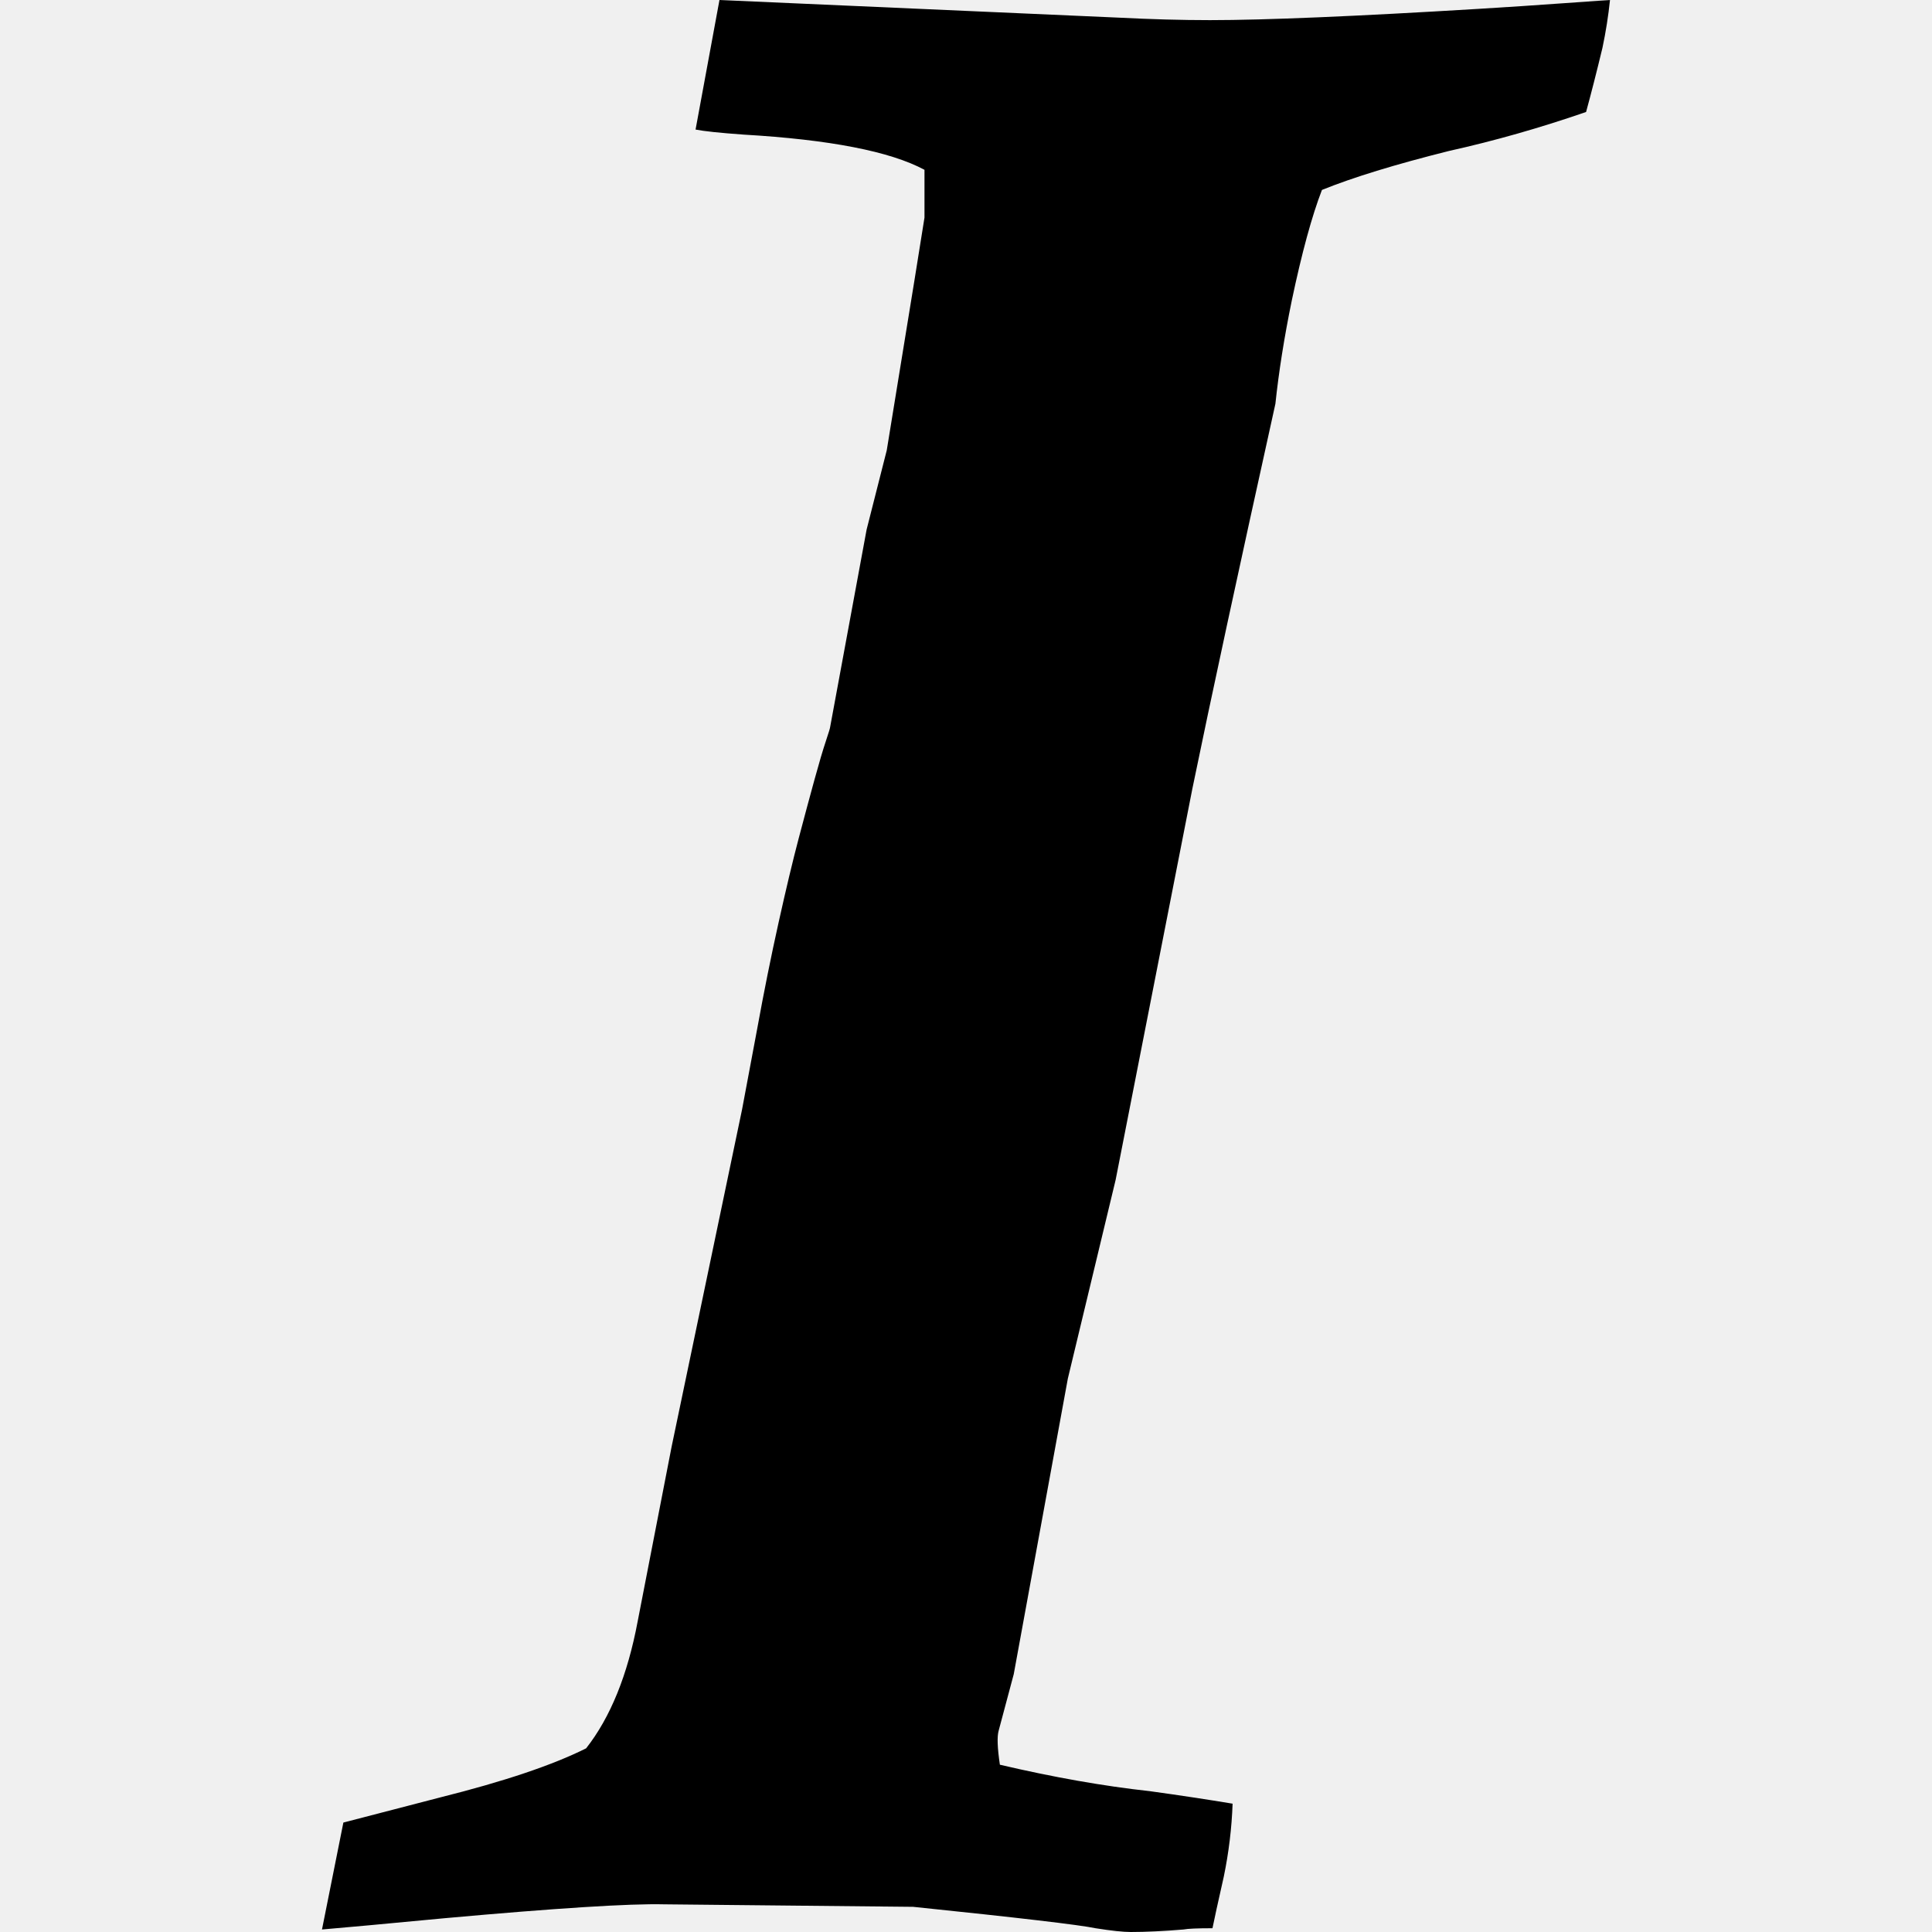
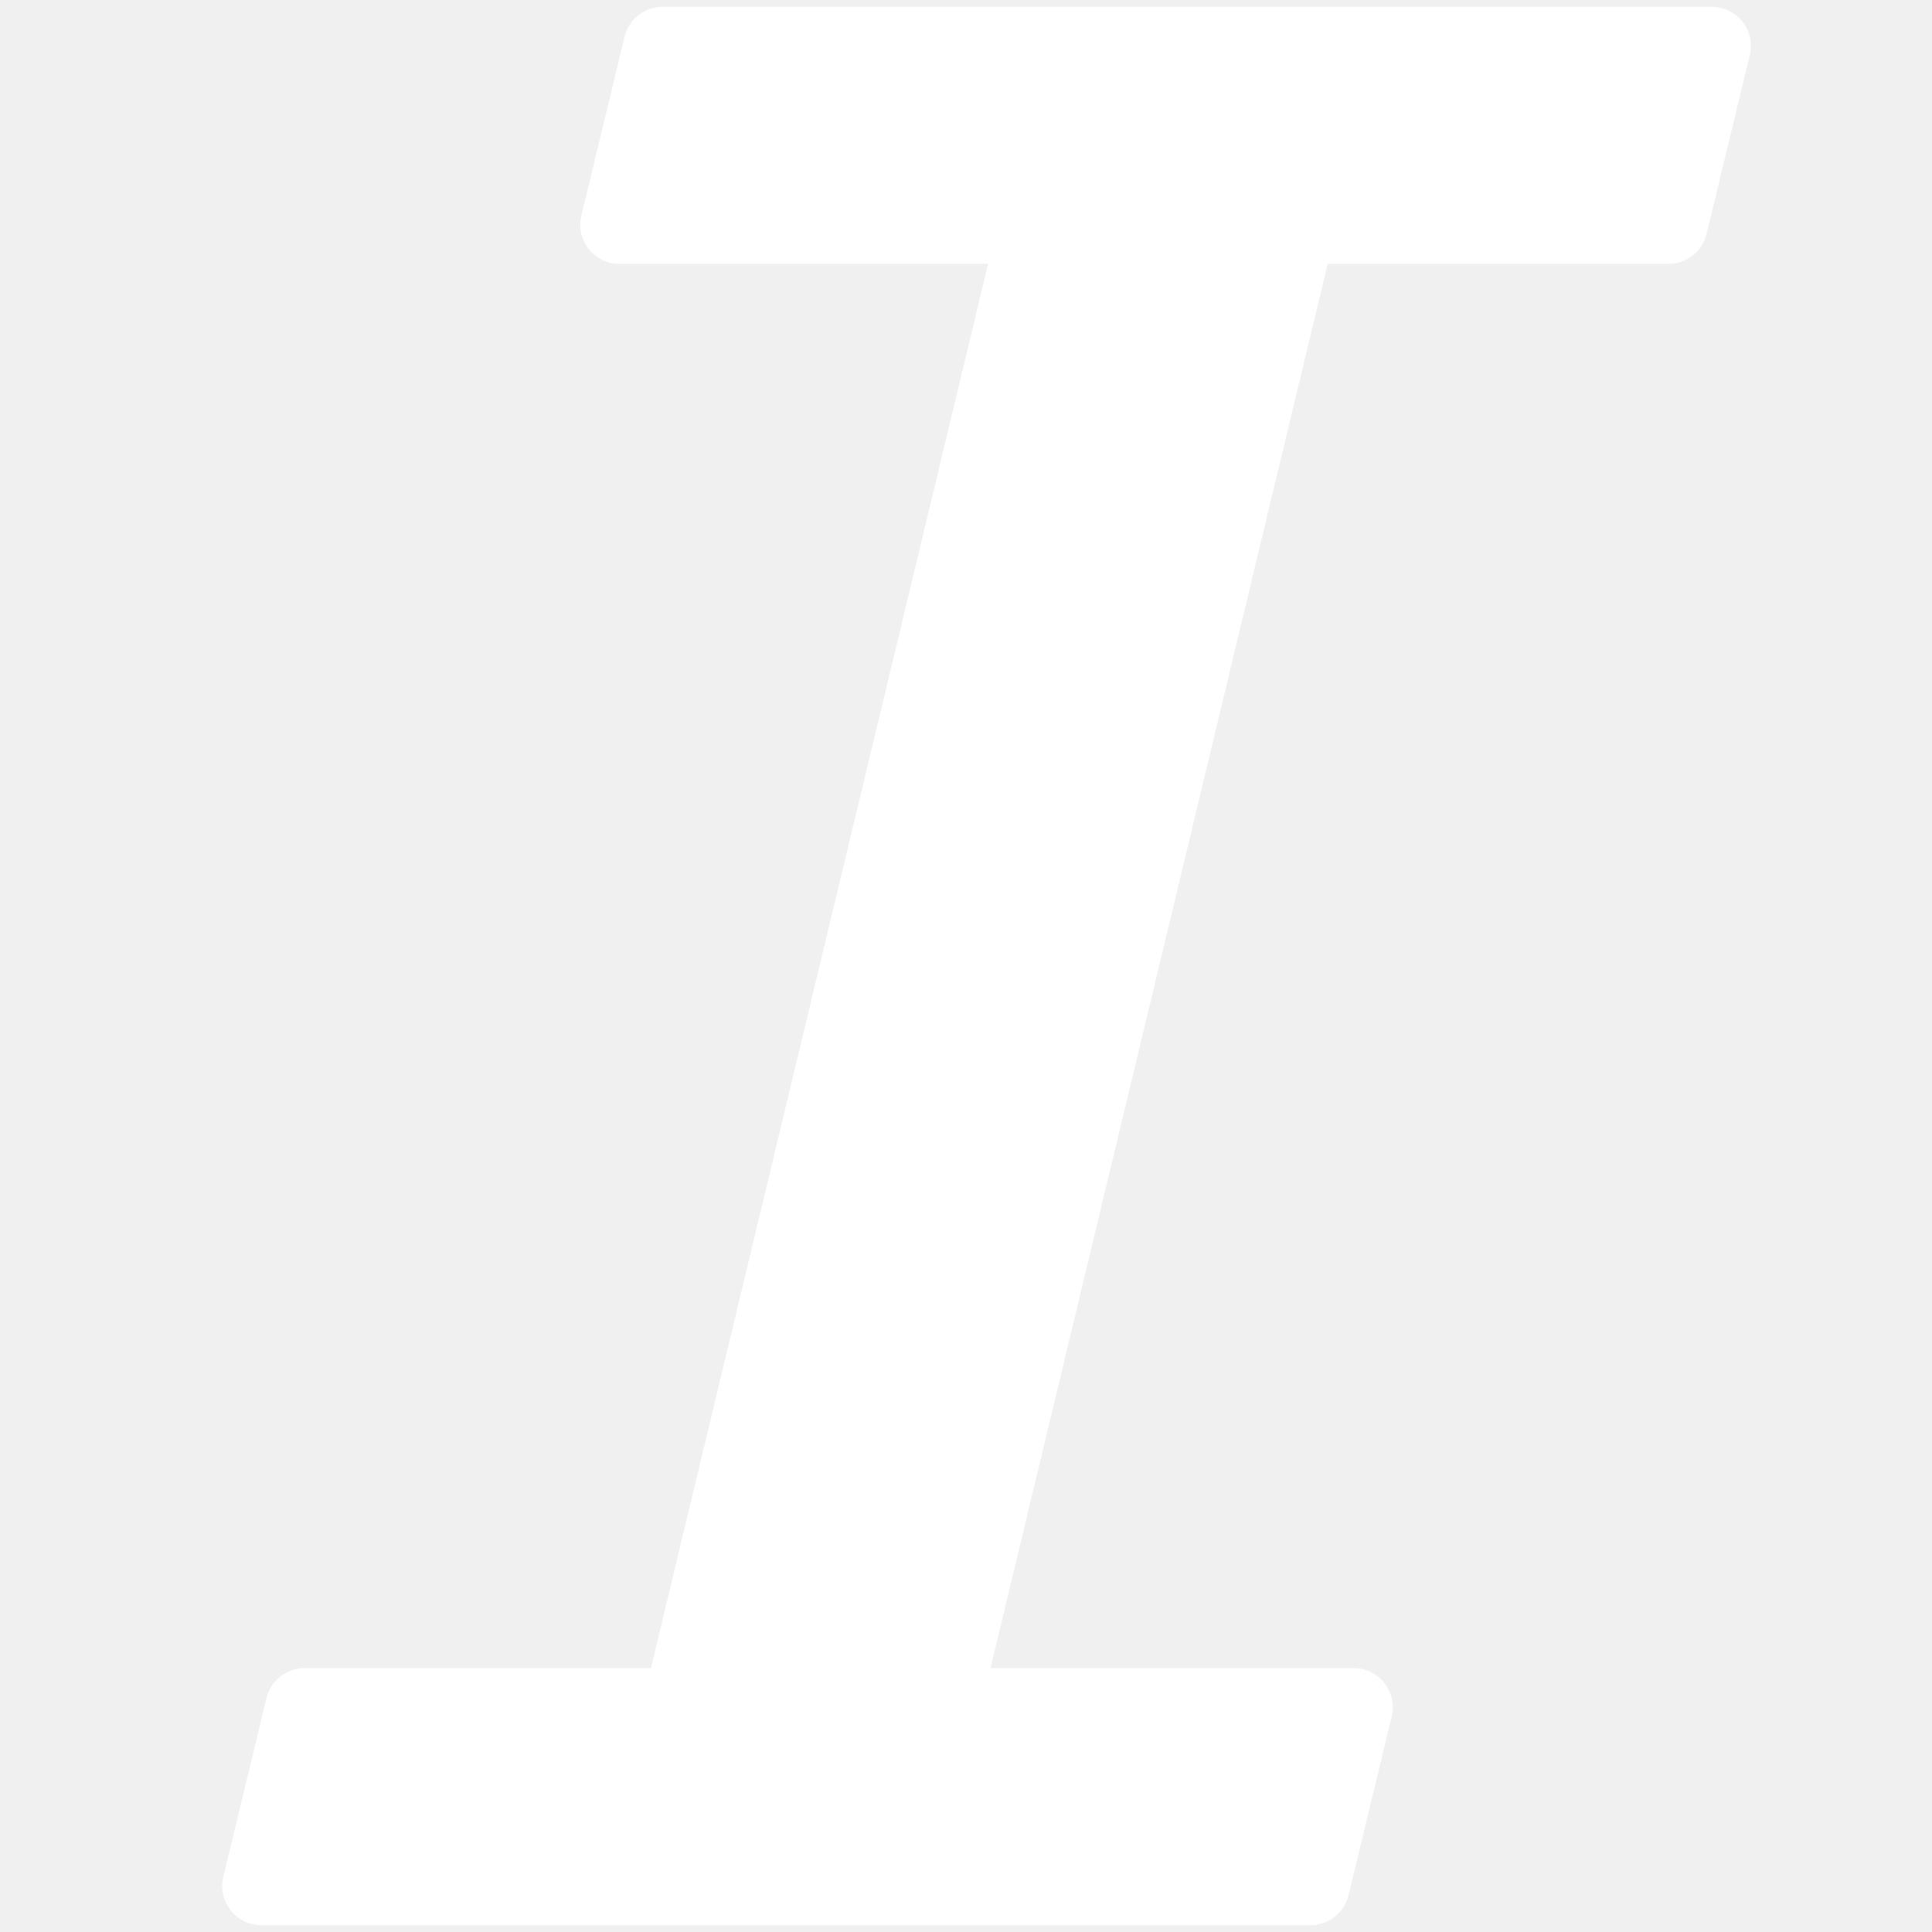
- <svg xmlns="http://www.w3.org/2000/svg" version="1.1" id="Capa_1" x="0px" y="0px" width="438.543px" height="438.543px" viewBox="0 0 438.543 438.543" style="enable-background:new 0 0 438.543 438.543;" xml:space="preserve">
+ <svg xmlns="http://www.w3.org/2000/svg" xmlns:xlink="http://www.w3.org/1999/xlink" version="1.1" preserveAspectRatio="xMidYMid meet" viewBox="0 0 640 640" width="640" height="640">
+   <defs>
+     <path d="M567.03 2.25C532.28 2.25 254.28 2.25 219.53 2.25C213.53 2.25 208.31 6.35 206.9 12.18C205.47 18.1 194.02 65.46 192.59 71.38C191.66 75.25 192.55 79.33 195.01 82.46C197.47 85.58 201.23 87.42 205.22 87.42C213.36 87.42 254.06 87.42 327.32 87.42L215.63 552.58C146.8 552.58 108.56 552.58 100.91 552.58C94.91 552.58 89.69 556.69 88.29 562.51C86.85 568.43 75.4 615.79 73.97 621.71C73.03 625.58 73.92 629.67 76.39 632.79C78.85 635.91 82.61 637.75 86.59 637.75C121.34 637.75 399.34 637.75 434.09 637.75C440.09 637.75 445.31 633.64 446.71 627.82C448.14 621.9 459.59 574.55 461.02 568.63C461.96 564.75 461.07 560.67 458.6 557.55C456.14 554.42 452.38 552.58 448.4 552.58C440.38 552.58 400.29 552.58 328.12 552.58L439.81 87.42C507.55 87.42 545.18 87.42 552.71 87.42C558.71 87.42 563.92 83.31 565.32 77.49C566.76 71.57 578.21 24.21 579.64 18.29C580.58 14.42 579.7 10.33 577.23 7.2C574.77 4.08 571.01 2.25 567.03 2.25Z" id="bS0PuNq0T" />
+   </defs>
  <g>
-     <path d="M355.172,0.715c-6.659,0.478-13.134,0.909-19.417,1.287c-28.171,1.709-48.54,2.568-61.099,2.568   c-6.472,0-13.422-0.193-20.842-0.571L163.312,0l-5.426,29.408c1.902,0.378,5.52,0.762,10.85,1.143   c19.602,1.138,33.308,3.806,41.112,7.993v10.85l-2.284,14.272l-6.28,38.544l-4.57,17.988l-8.28,44.824c0,0.193-0.334,1.288-1,3.287   c-0.666,1.997-1.524,4.899-2.568,8.705c-1.049,3.809-2.236,8.235-3.571,13.278c-1.335,5.042-2.856,11.421-4.57,19.13   c-1.713,7.707-3.332,15.751-4.853,24.124l-3.428,18.274l-15.986,76.517l-7.71,39.677c-2.285,12.189-6.184,21.802-11.704,28.838   c-7.614,3.81-18.654,7.519-33.12,11.14c-13.894,3.613-21.221,5.517-21.982,5.708l-4.853,24.273   c4.565-0.38,13.891-1.235,27.978-2.573c25.315-2.283,41.874-3.33,49.676-3.139l56.532,0.568   c23.979,2.478,37.777,4.093,41.391,4.859c3.617,0.568,6.283,0.855,7.994,0.855c3.429,0,7.423-0.191,11.991-0.571   c0.951-0.188,3.142-0.284,6.567-0.284c0.38-1.902,1.235-5.808,2.569-11.711c1.137-5.52,1.804-11.039,1.999-16.562   c-5.715-0.948-11.991-1.903-18.85-2.848c-10.461-1.143-21.792-3.145-33.975-5.996c-0.564-3.805-0.661-6.375-0.281-7.71l3.43-12.847   l12.278-67.091l10.849-45.111l17.418-88.793c4.183-20.367,10.466-49.484,18.847-87.366c0.763-7.232,1.995-15.037,3.713-23.413   c2.282-10.848,4.571-19.221,6.851-25.125c7.043-2.853,16.659-5.802,28.836-8.848c10.286-2.281,20.655-5.232,31.121-8.848   c1.146-4.188,2.389-9.041,3.716-14.561c0.767-3.619,1.335-7.233,1.711-10.848C365.261,0.003,361.832,0.24,355.172,0.715z" />
+     <g>
+       <g>
+         <use xlink:href="#bS0PuNq0T" opacity="1" fill="#ffffff" fill-opacity="1" />
+         <g>
+           <use xlink:href="#bS0PuNq0T" opacity="1" fill-opacity="0" stroke="#000000" stroke-width="1" stroke-opacity="0" />
+         </g>
+       </g>
+     </g>
  </g>
-   <g>
- </g>
-   <g>
- </g>
-   <g>
- </g>
-   <g>
- </g>
-   <g>
- </g>
-   <g>
- </g>
-   <g>
- </g>
-   <g>
- </g>
-   <g>
- </g>
-   <g>
- </g>
-   <g>
- </g>
-   <g>
- </g>
-   <g>
- </g>
-   <g>
- </g>
-   <g>
- </g>
</svg>
